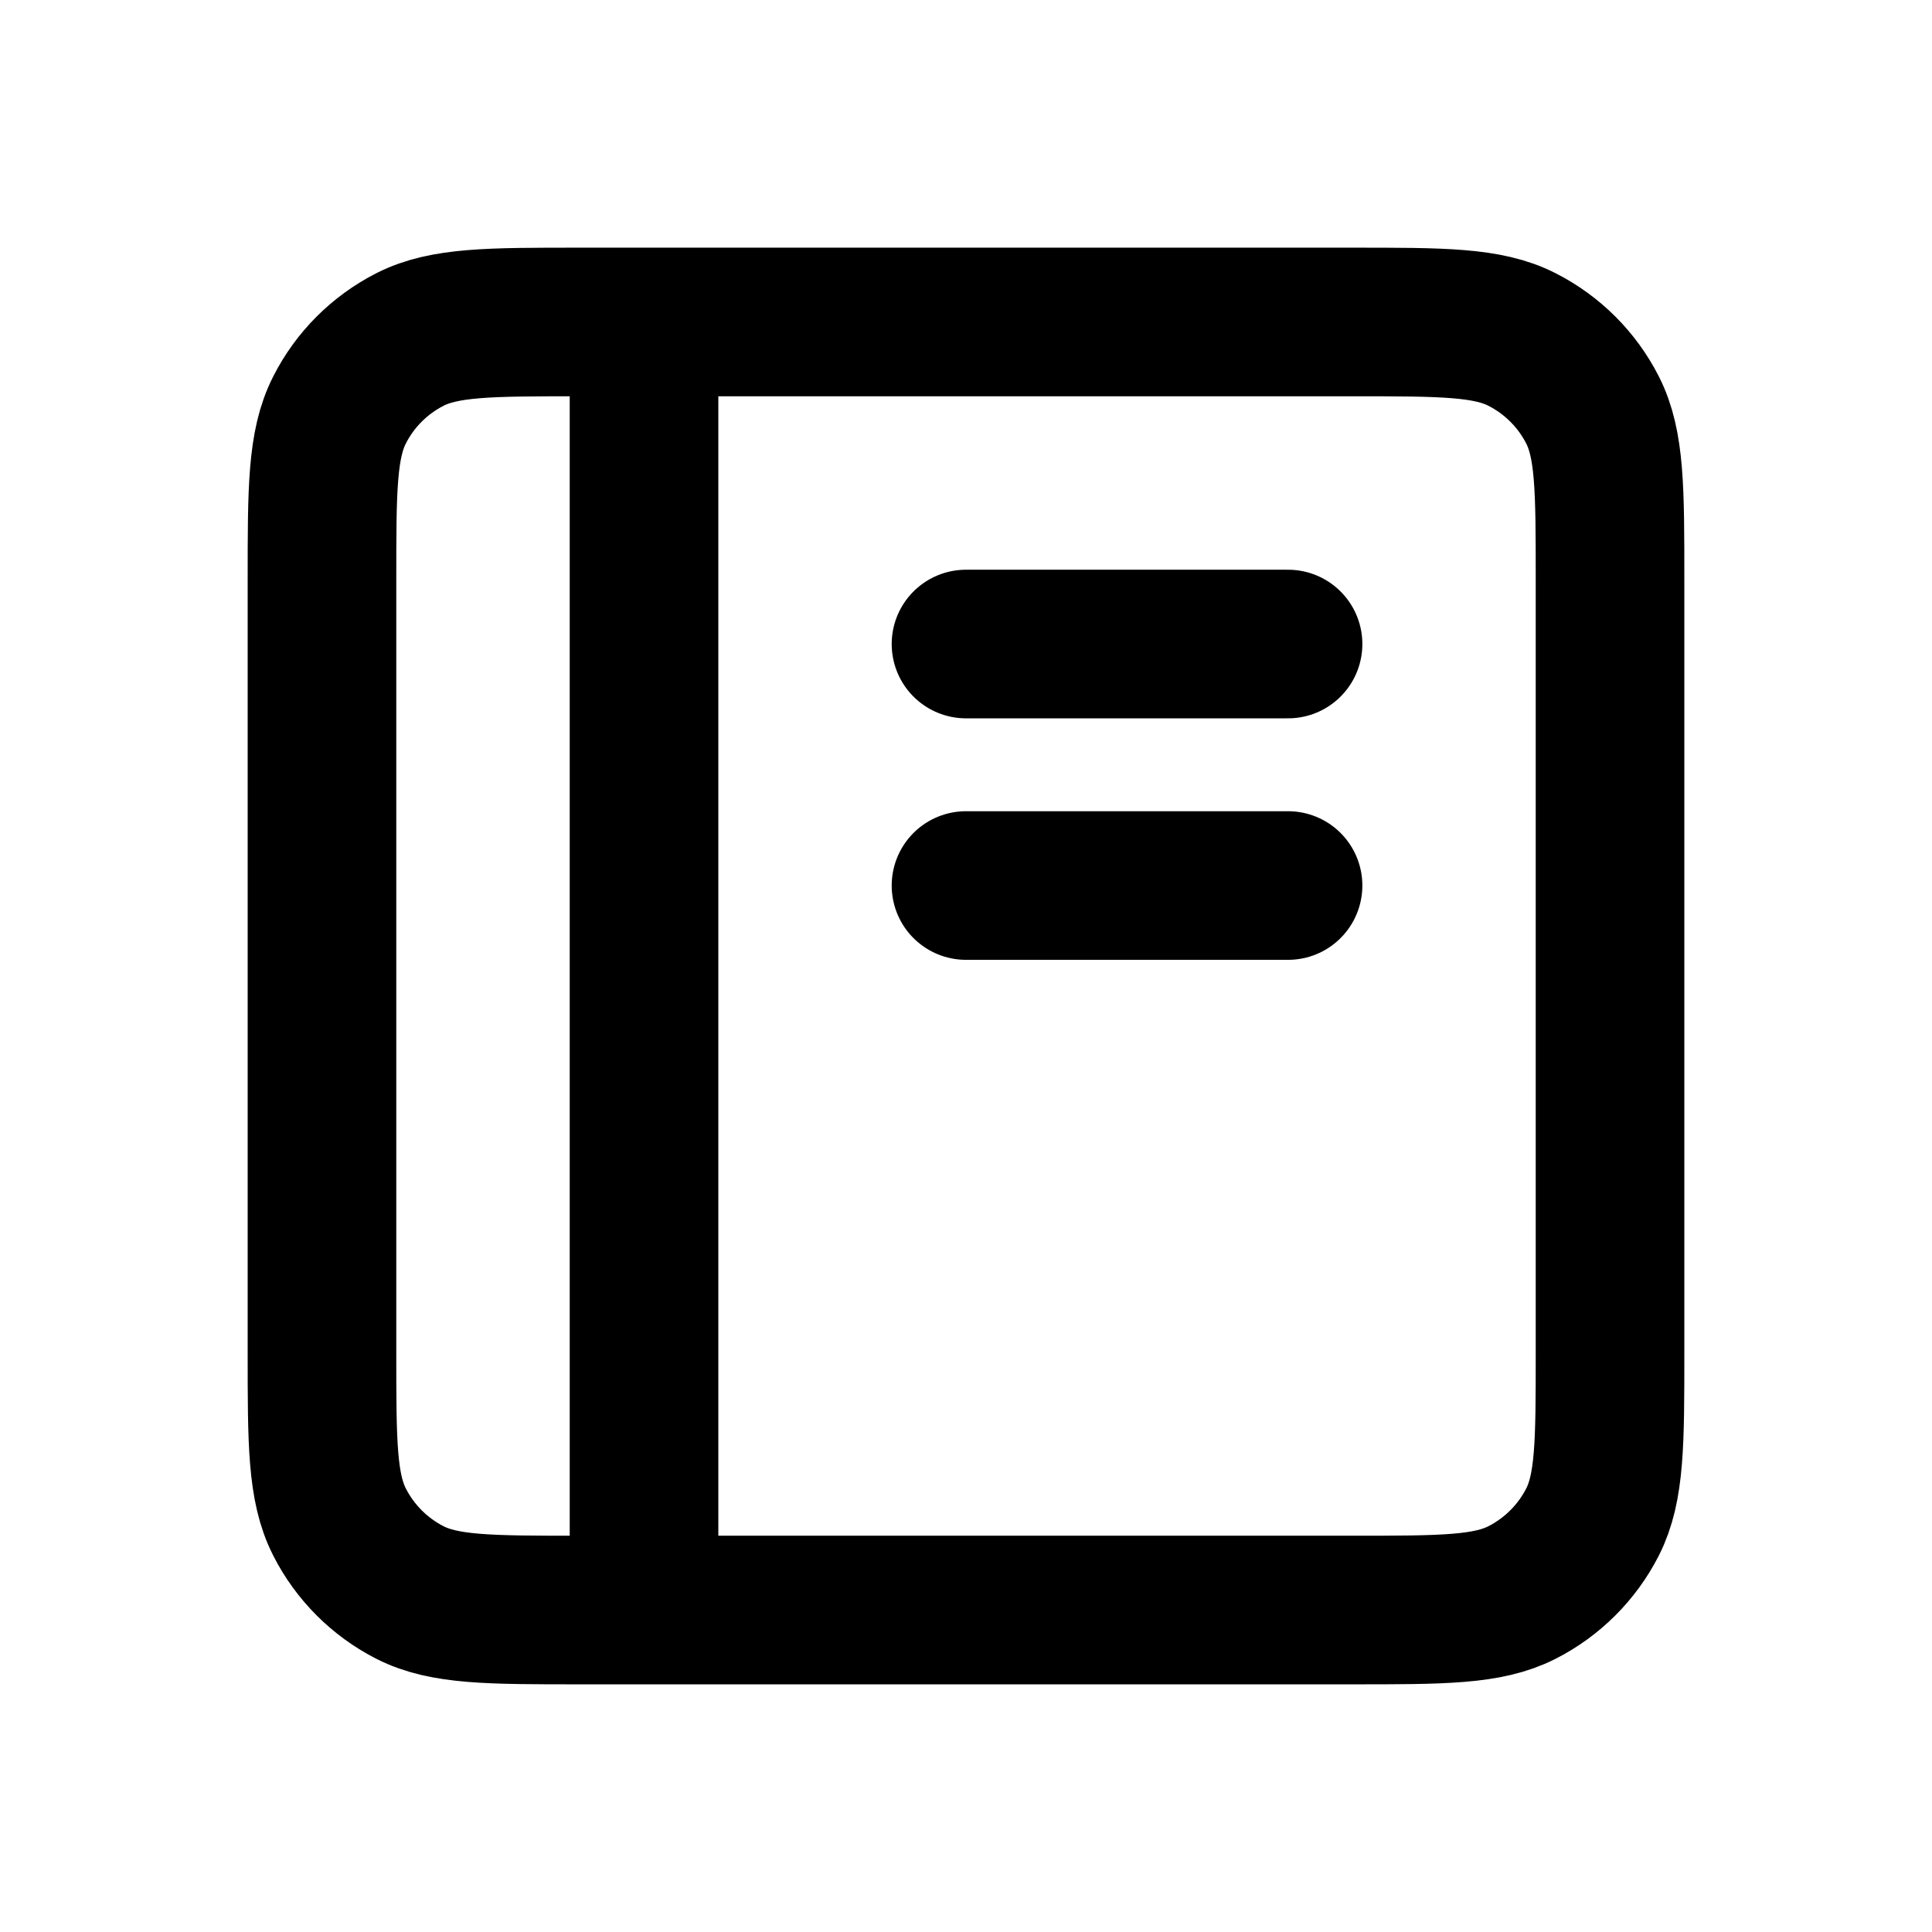
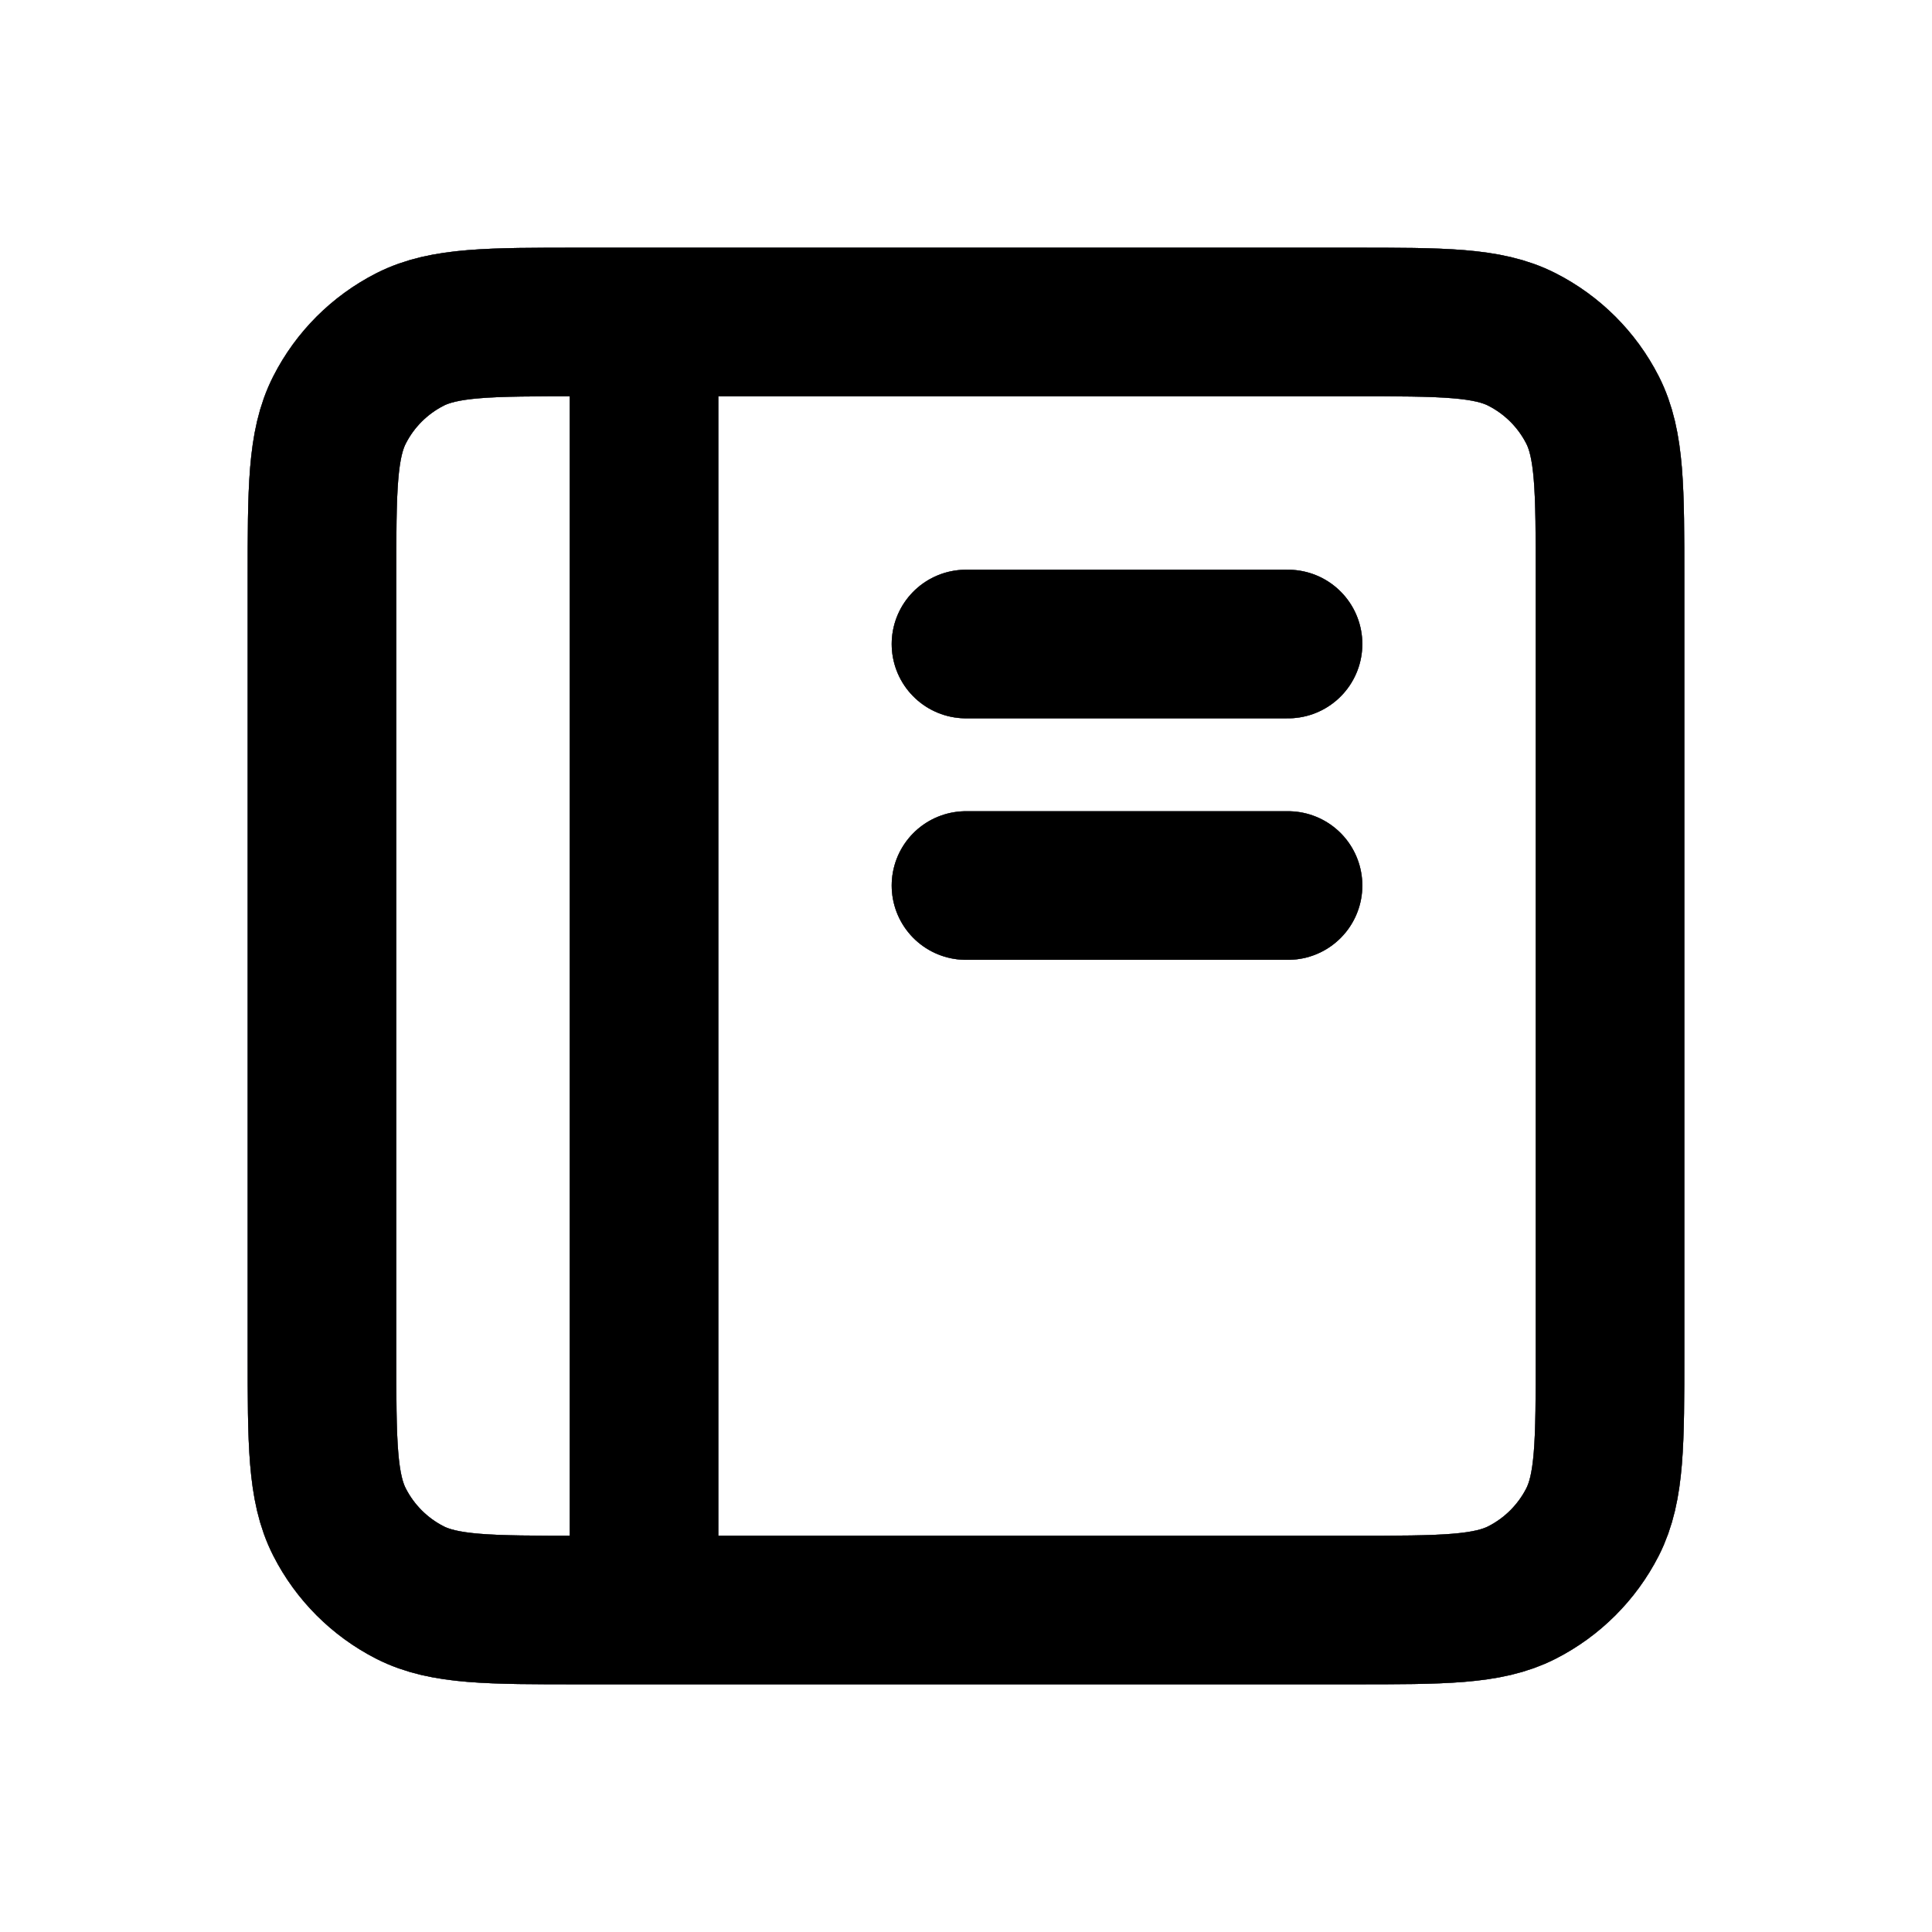
<svg xmlns="http://www.w3.org/2000/svg" width="26" height="26" viewBox="0 0 26 26" fill="none">
-   <path d="M8.667 4.333H7.8C6.587 4.333 5.98 4.333 5.516 4.569C5.109 4.777 4.777 5.108 4.57 5.516C4.333 5.98 4.333 6.587 4.333 7.8V18.2C4.333 19.414 4.333 20.02 4.57 20.484C4.777 20.891 5.109 21.223 5.516 21.431C5.979 21.667 6.586 21.667 7.797 21.667H8.667M8.667 4.333H18.2C19.414 4.333 20.02 4.333 20.483 4.569C20.891 4.777 21.223 5.108 21.431 5.516C21.667 5.979 21.667 6.586 21.667 7.797V18.204C21.667 19.415 21.667 20.02 21.431 20.484C21.223 20.891 20.891 21.223 20.483 21.431C20.02 21.667 19.415 21.667 18.203 21.667H8.667M8.667 4.333V21.667M13 11.917H17.334M13 8.667H17.334" stroke="currentColor" stroke-width="2" stroke-linecap="round" stroke-linejoin="round" />
+   <path d="M8.667 4.333H7.8C6.587 4.333 5.98 4.333 5.516 4.569C5.108 4.777 4.777 5.108 4.569 5.516C4.333 5.98 4.333 6.587 4.333 7.8V18.2C4.333 19.414 4.333 20.02 4.569 20.484C4.777 20.891 5.108 21.223 5.516 21.431C5.979 21.667 6.585 21.667 7.797 21.667H8.667M8.667 4.333H18.2C19.414 4.333 20.02 4.333 20.483 4.569C20.891 4.777 21.223 5.108 21.431 5.516C21.667 5.979 21.667 6.586 21.667 7.797V18.204C21.667 19.415 21.667 20.02 21.431 20.484C21.223 20.891 20.891 21.223 20.483 21.431C20.02 21.667 19.414 21.667 18.203 21.667H8.667M8.667 4.333V21.667M13 11.917H17.333M13 8.667H17.333" stroke="currentColor" stroke-width="2" stroke-linecap="round" stroke-linejoin="round" />
+   <path d="M8.667 4.333H7.8C6.587 4.333 5.98 4.333 5.516 4.569C5.109 4.777 4.777 5.108 4.57 5.516C4.333 5.98 4.333 6.587 4.333 7.8V18.2C4.333 19.414 4.333 20.02 4.57 20.484C4.777 20.891 5.109 21.223 5.516 21.431C5.979 21.667 6.586 21.667 7.797 21.667H8.667M8.667 4.333H18.2C19.414 4.333 20.02 4.333 20.483 4.569C20.891 4.777 21.223 5.108 21.431 5.516C21.667 5.979 21.667 6.586 21.667 7.797V18.204C21.667 19.415 21.667 20.02 21.431 20.484C21.223 20.891 20.891 21.223 20.483 21.431C20.02 21.667 19.415 21.667 18.203 21.667H8.667M8.667 4.333V21.667M13 11.917H17.334M13 8.667H17.334" stroke="#808291" stroke-width="2" stroke-linecap="round" stroke-linejoin="round" />
+ 
+ =======
+ <path d="M8.667 4.333H7.8C6.587 4.333 5.98 4.333 5.516 4.569C5.109 4.777 4.777 5.108 4.57 5.516C4.333 5.98 4.333 6.587 4.333 7.8V18.2C4.333 19.414 4.333 20.02 4.57 20.484C4.777 20.891 5.109 21.223 5.516 21.431C5.979 21.667 6.586 21.667 7.797 21.667H8.667M8.667 4.333H18.2C19.414 4.333 20.02 4.333 20.483 4.569C20.891 4.777 21.223 5.108 21.431 5.516C21.667 5.979 21.667 6.586 21.667 7.797V18.204C21.667 19.415 21.667 20.02 21.431 20.484C21.223 20.891 20.891 21.223 20.483 21.431C20.02 21.667 19.415 21.667 18.203 21.667H8.667M8.667 4.333V21.667M13 11.917H17.334M13 8.667H17.334" stroke="currentColor" stroke-width="2" stroke-linecap="round" stroke-linejoin="round" />
</svg>
